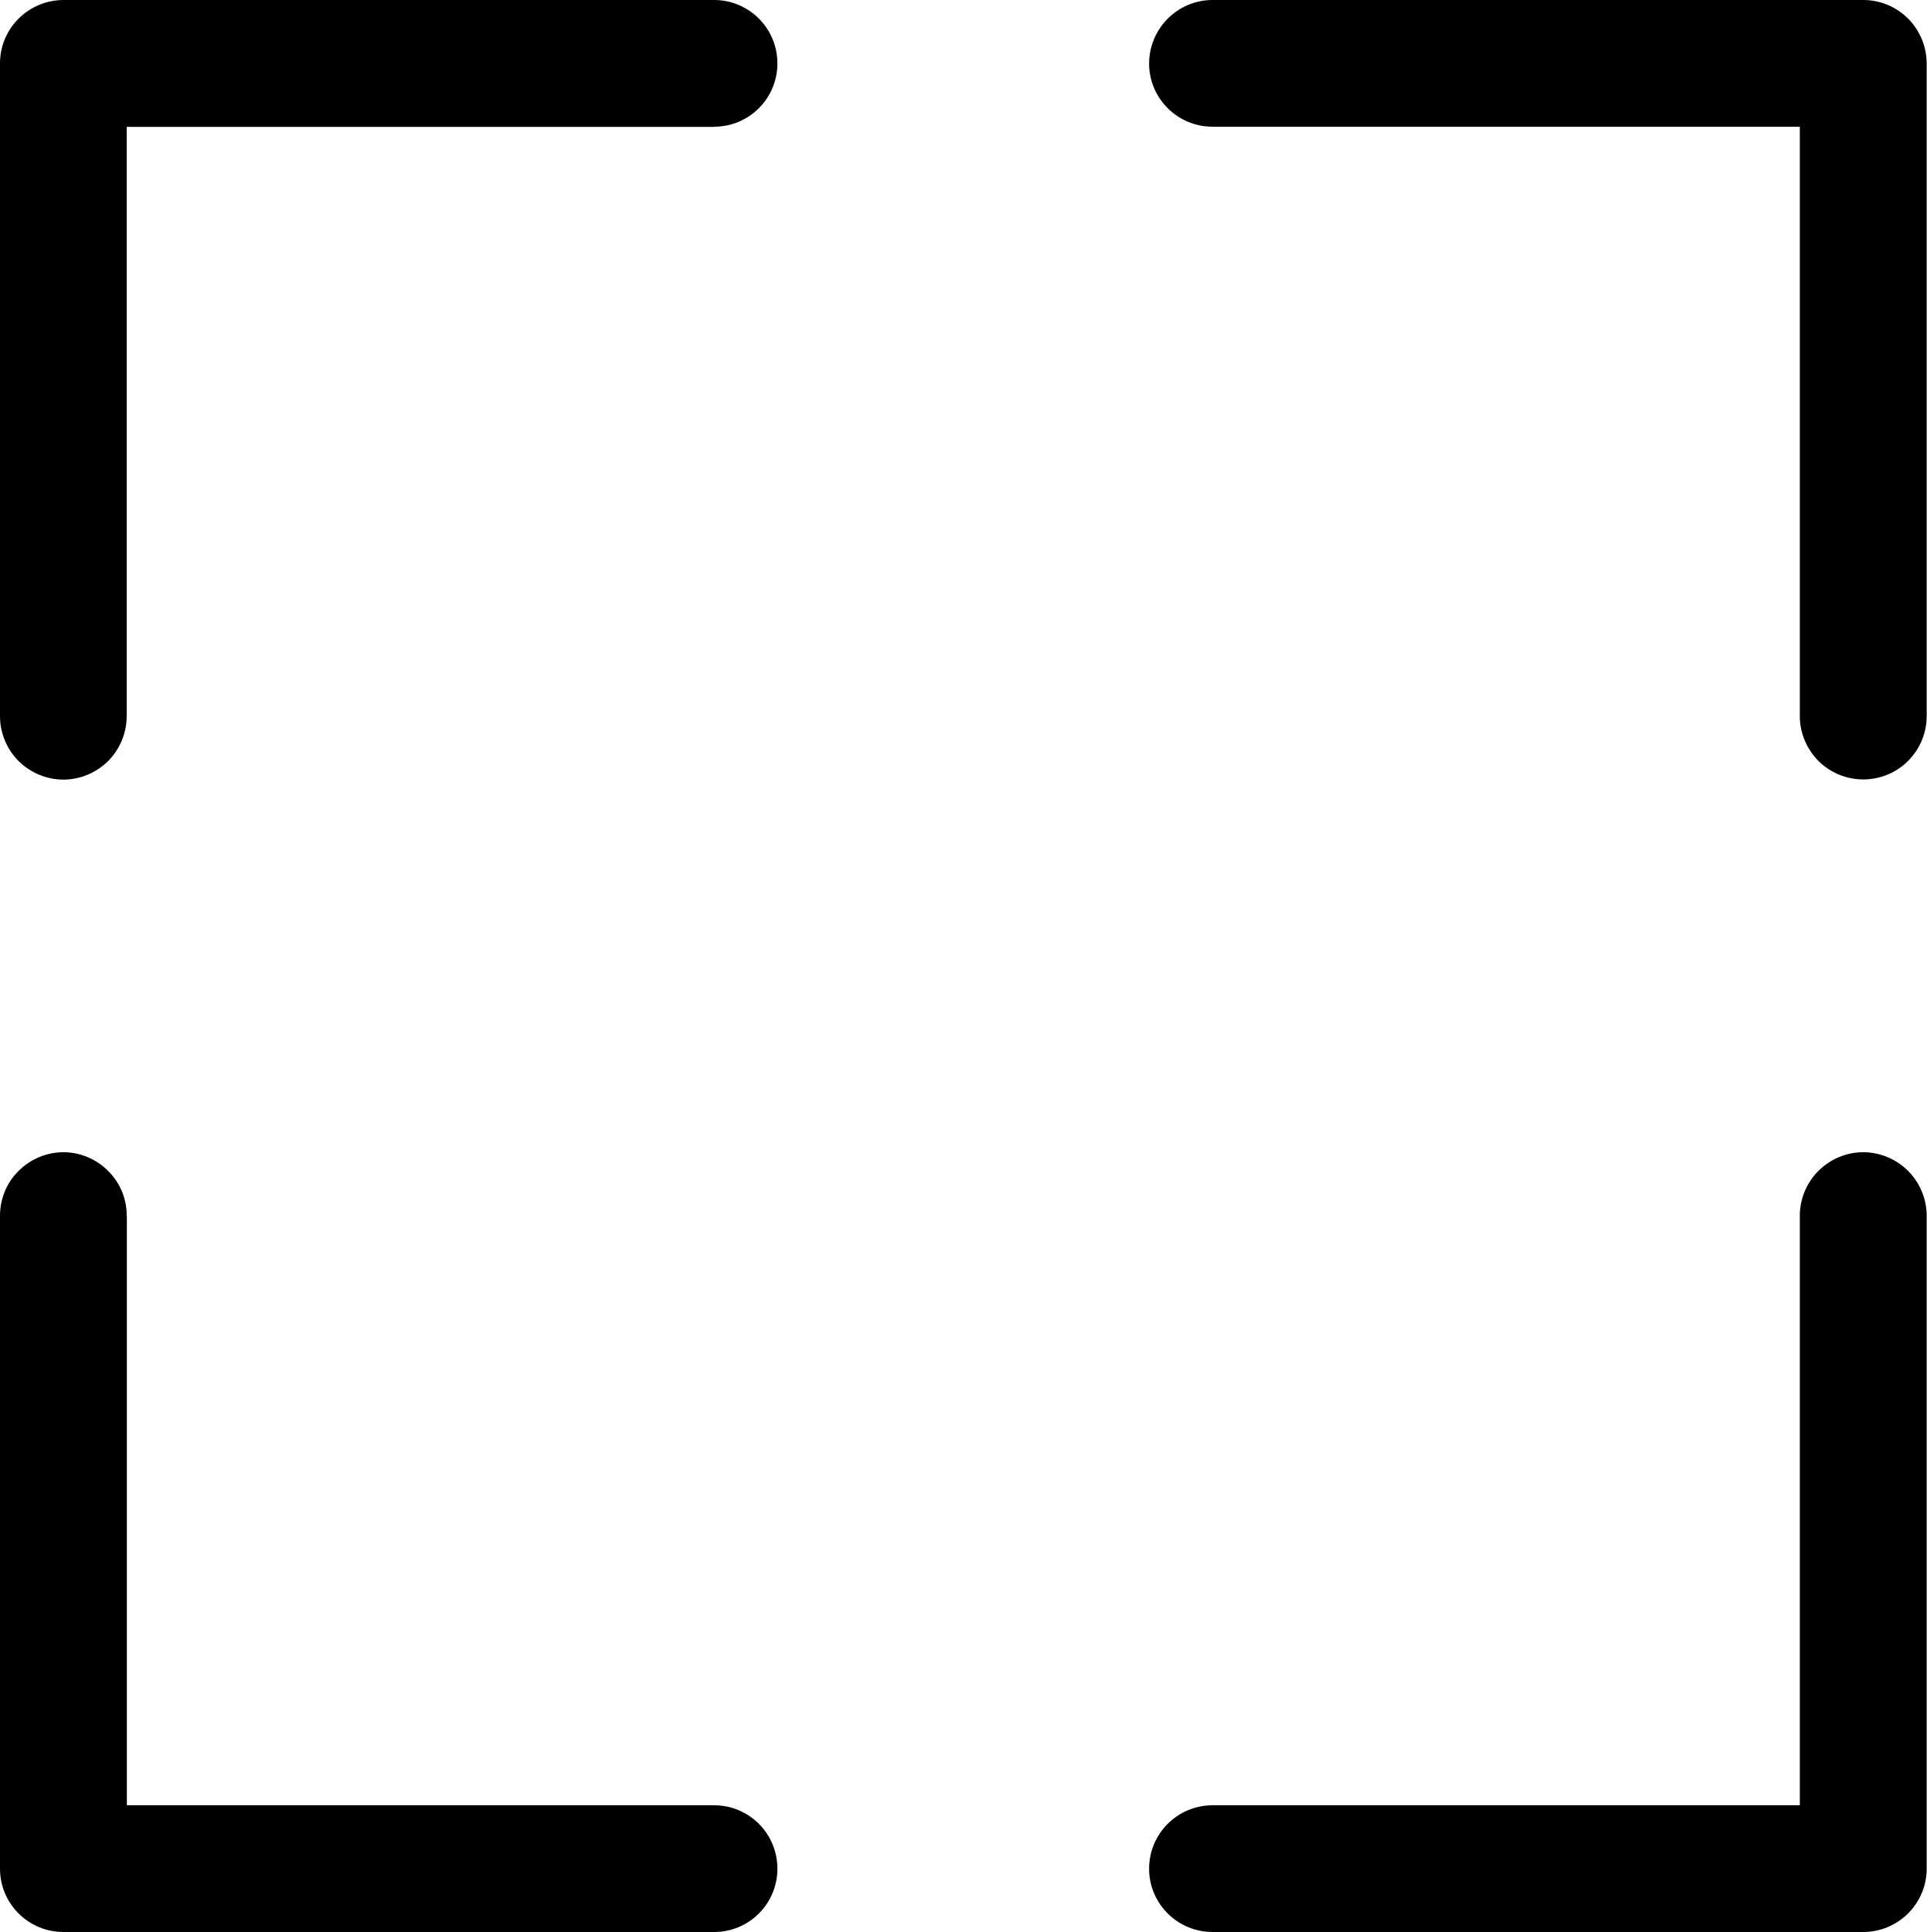
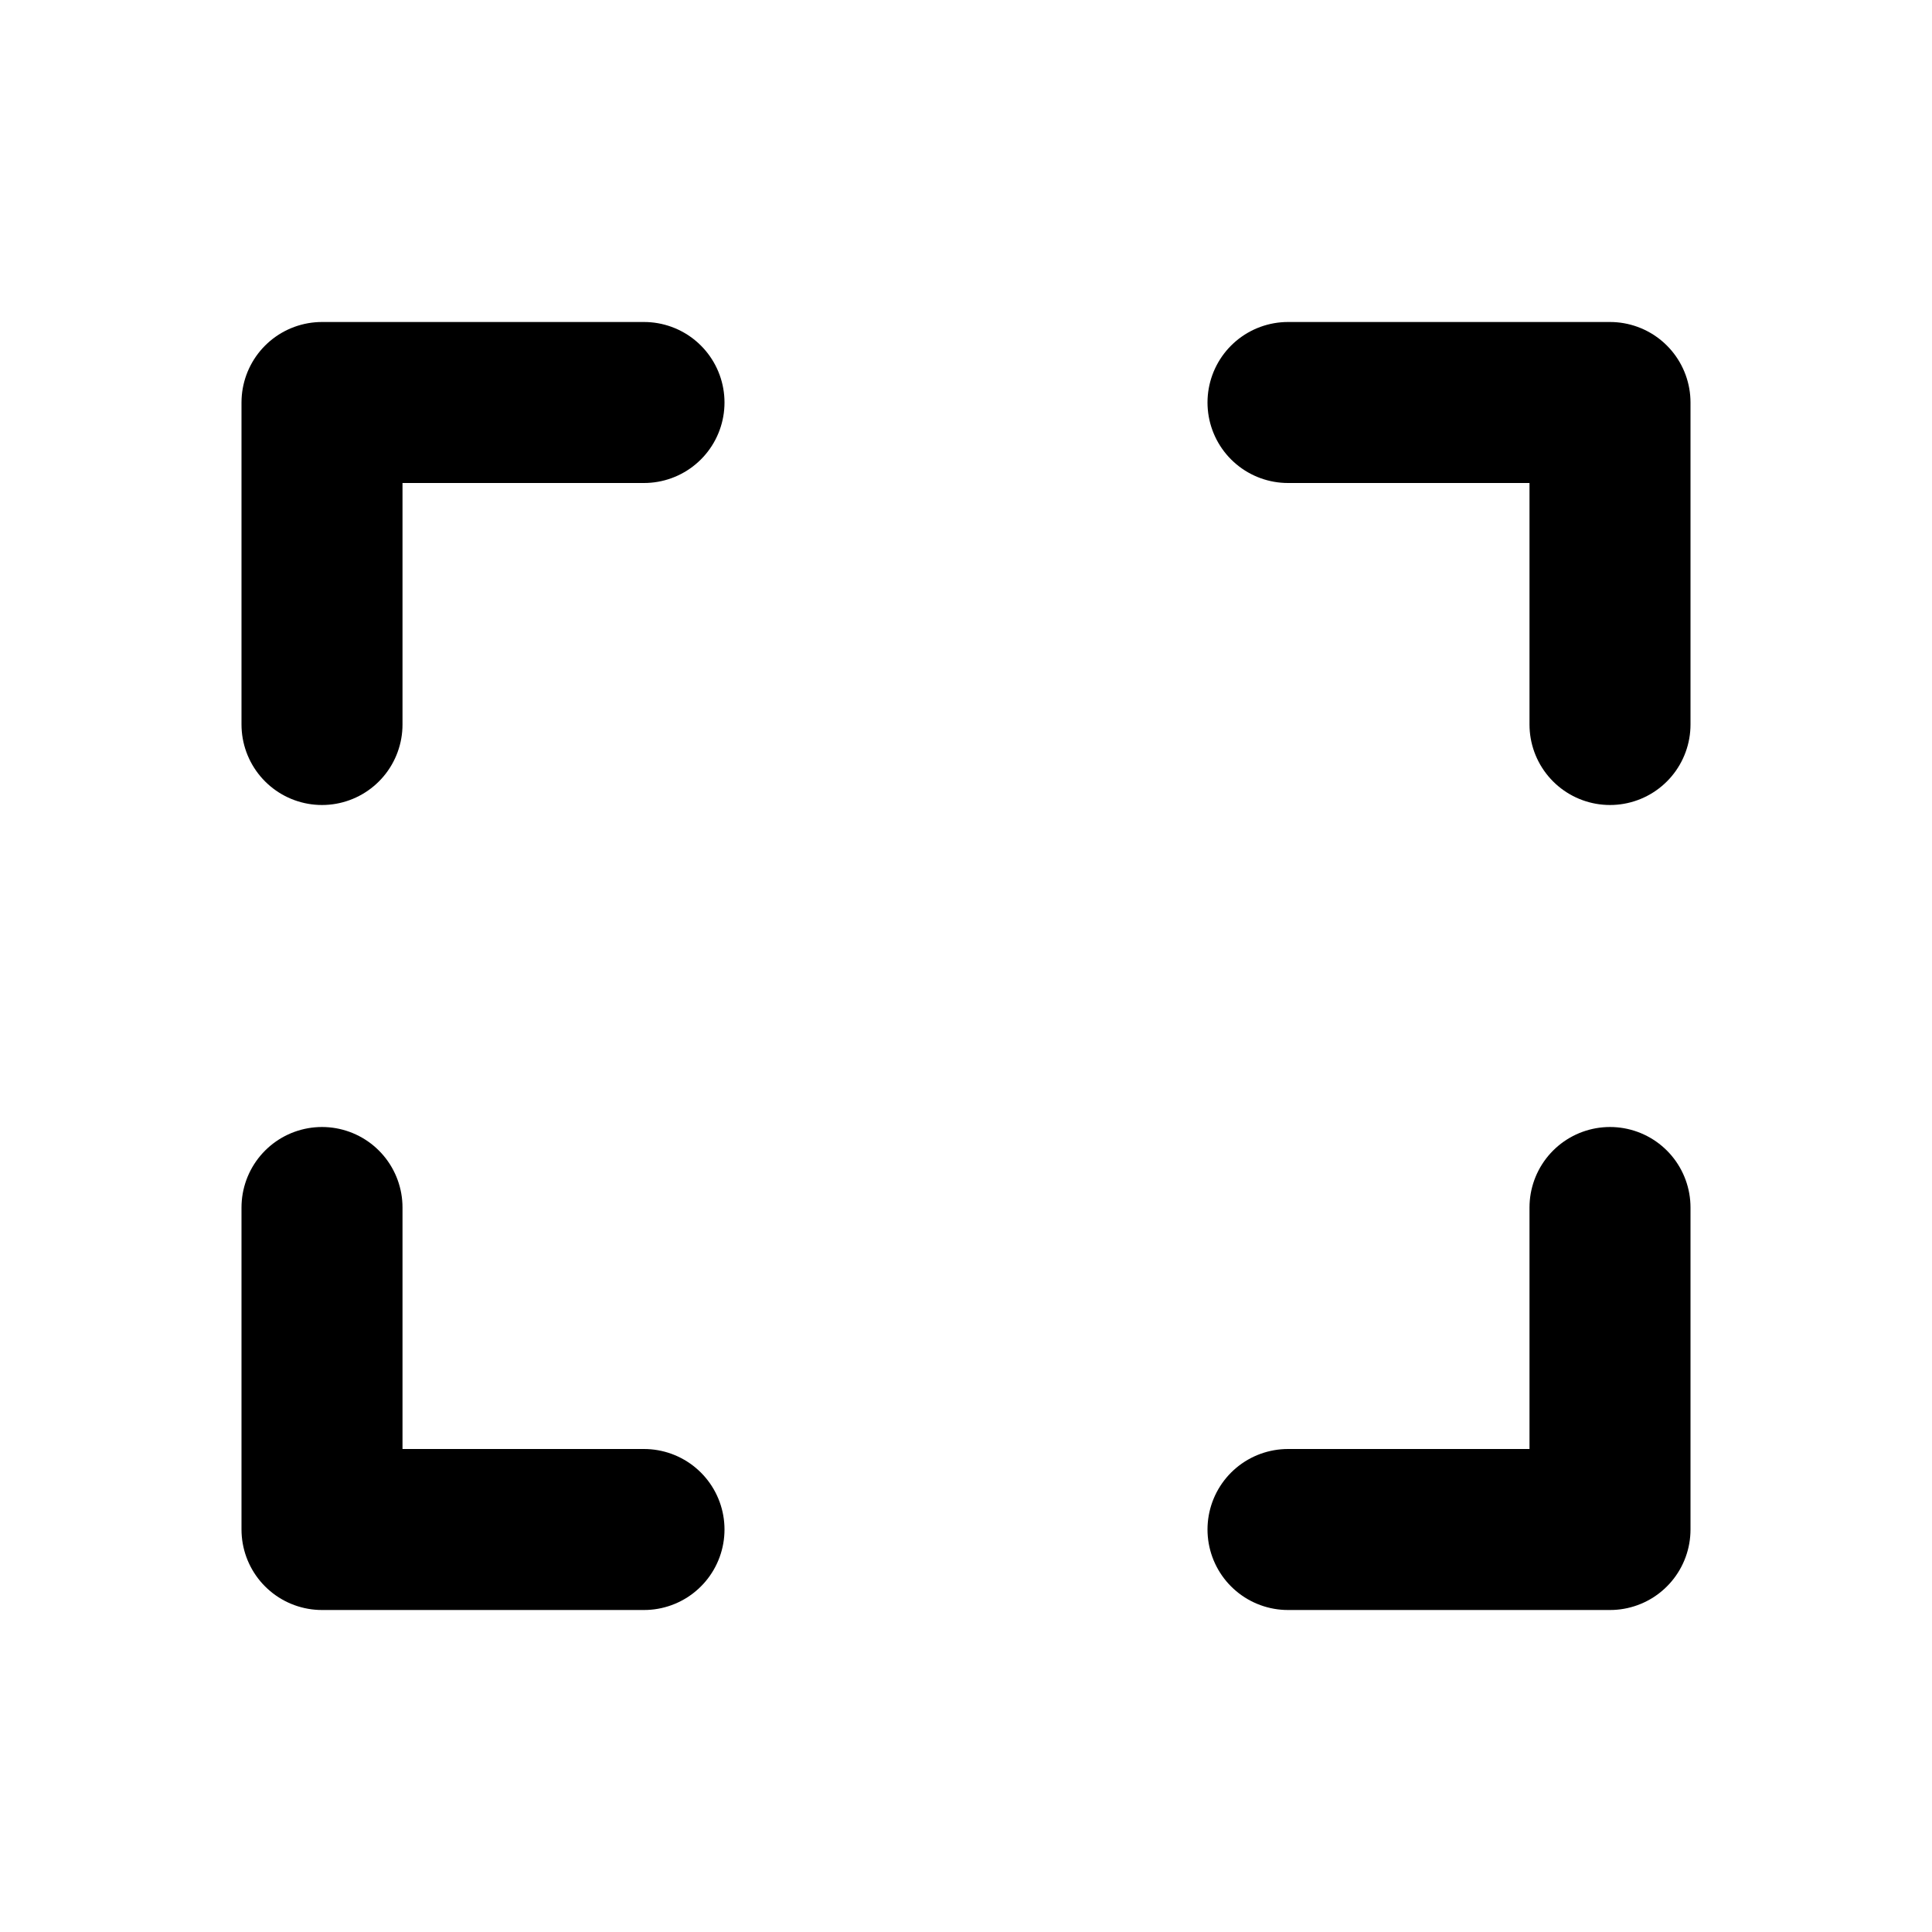
- <svg xmlns="http://www.w3.org/2000/svg" width="11.269" height="11.298" viewBox="0 0 11.269 11.298" fill="none">
-   <path d="M 0.371 0 C 0.166 0.001 0 0.166 0 0.371 L 0 4.188 C 0 4.286 0.039 4.38 0.108 4.45 C 0.178 4.519 0.272 4.559 0.371 4.559 C 0.469 4.559 0.563 4.519 0.633 4.45 C 0.702 4.38 0.741 4.286 0.741 4.188 L 0.741 0.742 L 4.177 0.742 L 4.177 0.741 C 4.382 0.741 4.547 0.575 4.547 0.371 C 4.547 0.166 4.381 0 4.177 0 L 0.371 0 Z M 7.092 0 C 6.888 0 6.722 0.166 6.721 0.371 C 6.721 0.575 6.887 0.741 7.092 0.741 L 10.527 0.741 L 10.527 4.188 C 10.527 4.286 10.567 4.38 10.636 4.45 C 10.705 4.519 10.8 4.558 10.898 4.558 C 10.996 4.558 11.091 4.519 11.16 4.45 C 11.23 4.38 11.269 4.286 11.269 4.188 L 11.269 0.371 C 11.268 0.166 11.103 0 10.898 0 L 7.092 0 Z M 0.371 6.738 C 0.272 6.738 0.178 6.778 0.108 6.848 C 0.038 6.917 0 7.012 0 7.11 L 0 10.928 C 0 11.132 0.166 11.298 0.371 11.298 L 4.177 11.298 C 4.382 11.298 4.547 11.132 4.547 10.928 C 4.547 10.723 4.382 10.557 4.177 10.557 L 0.742 10.557 L 0.742 7.111 L 0.741 7.11 C 0.742 7.012 0.703 6.917 0.633 6.848 C 0.564 6.778 0.469 6.738 0.371 6.738 Z M 10.898 6.738 C 10.799 6.738 10.705 6.778 10.635 6.848 C 10.566 6.917 10.527 7.012 10.527 7.11 L 10.527 10.557 L 7.092 10.557 L 7.092 10.557 C 6.887 10.557 6.721 10.723 6.721 10.928 C 6.721 11.132 6.887 11.298 7.092 11.298 L 10.898 11.298 C 11.102 11.298 11.269 11.132 11.269 10.928 L 11.269 7.11 C 11.269 7.012 11.23 6.917 11.16 6.847 C 11.091 6.778 10.996 6.738 10.898 6.738 Z" fill="currentColor" fill-rule="nonzero" />
+ <svg xmlns="http://www.w3.org/2000/svg" width="24" height="24" viewBox="0 0 24 24" fill="none" stroke="currentColor" stroke-width="2" stroke-linecap="round" stroke-linejoin="round">
+   <path d="M4 9 V5 h4" />
+   <path d="M16 5 h4 v4" />
+   <path d="M20 15 v4 h-4" />
+   <path d="M8 19 H4 v-4" />
</svg>
